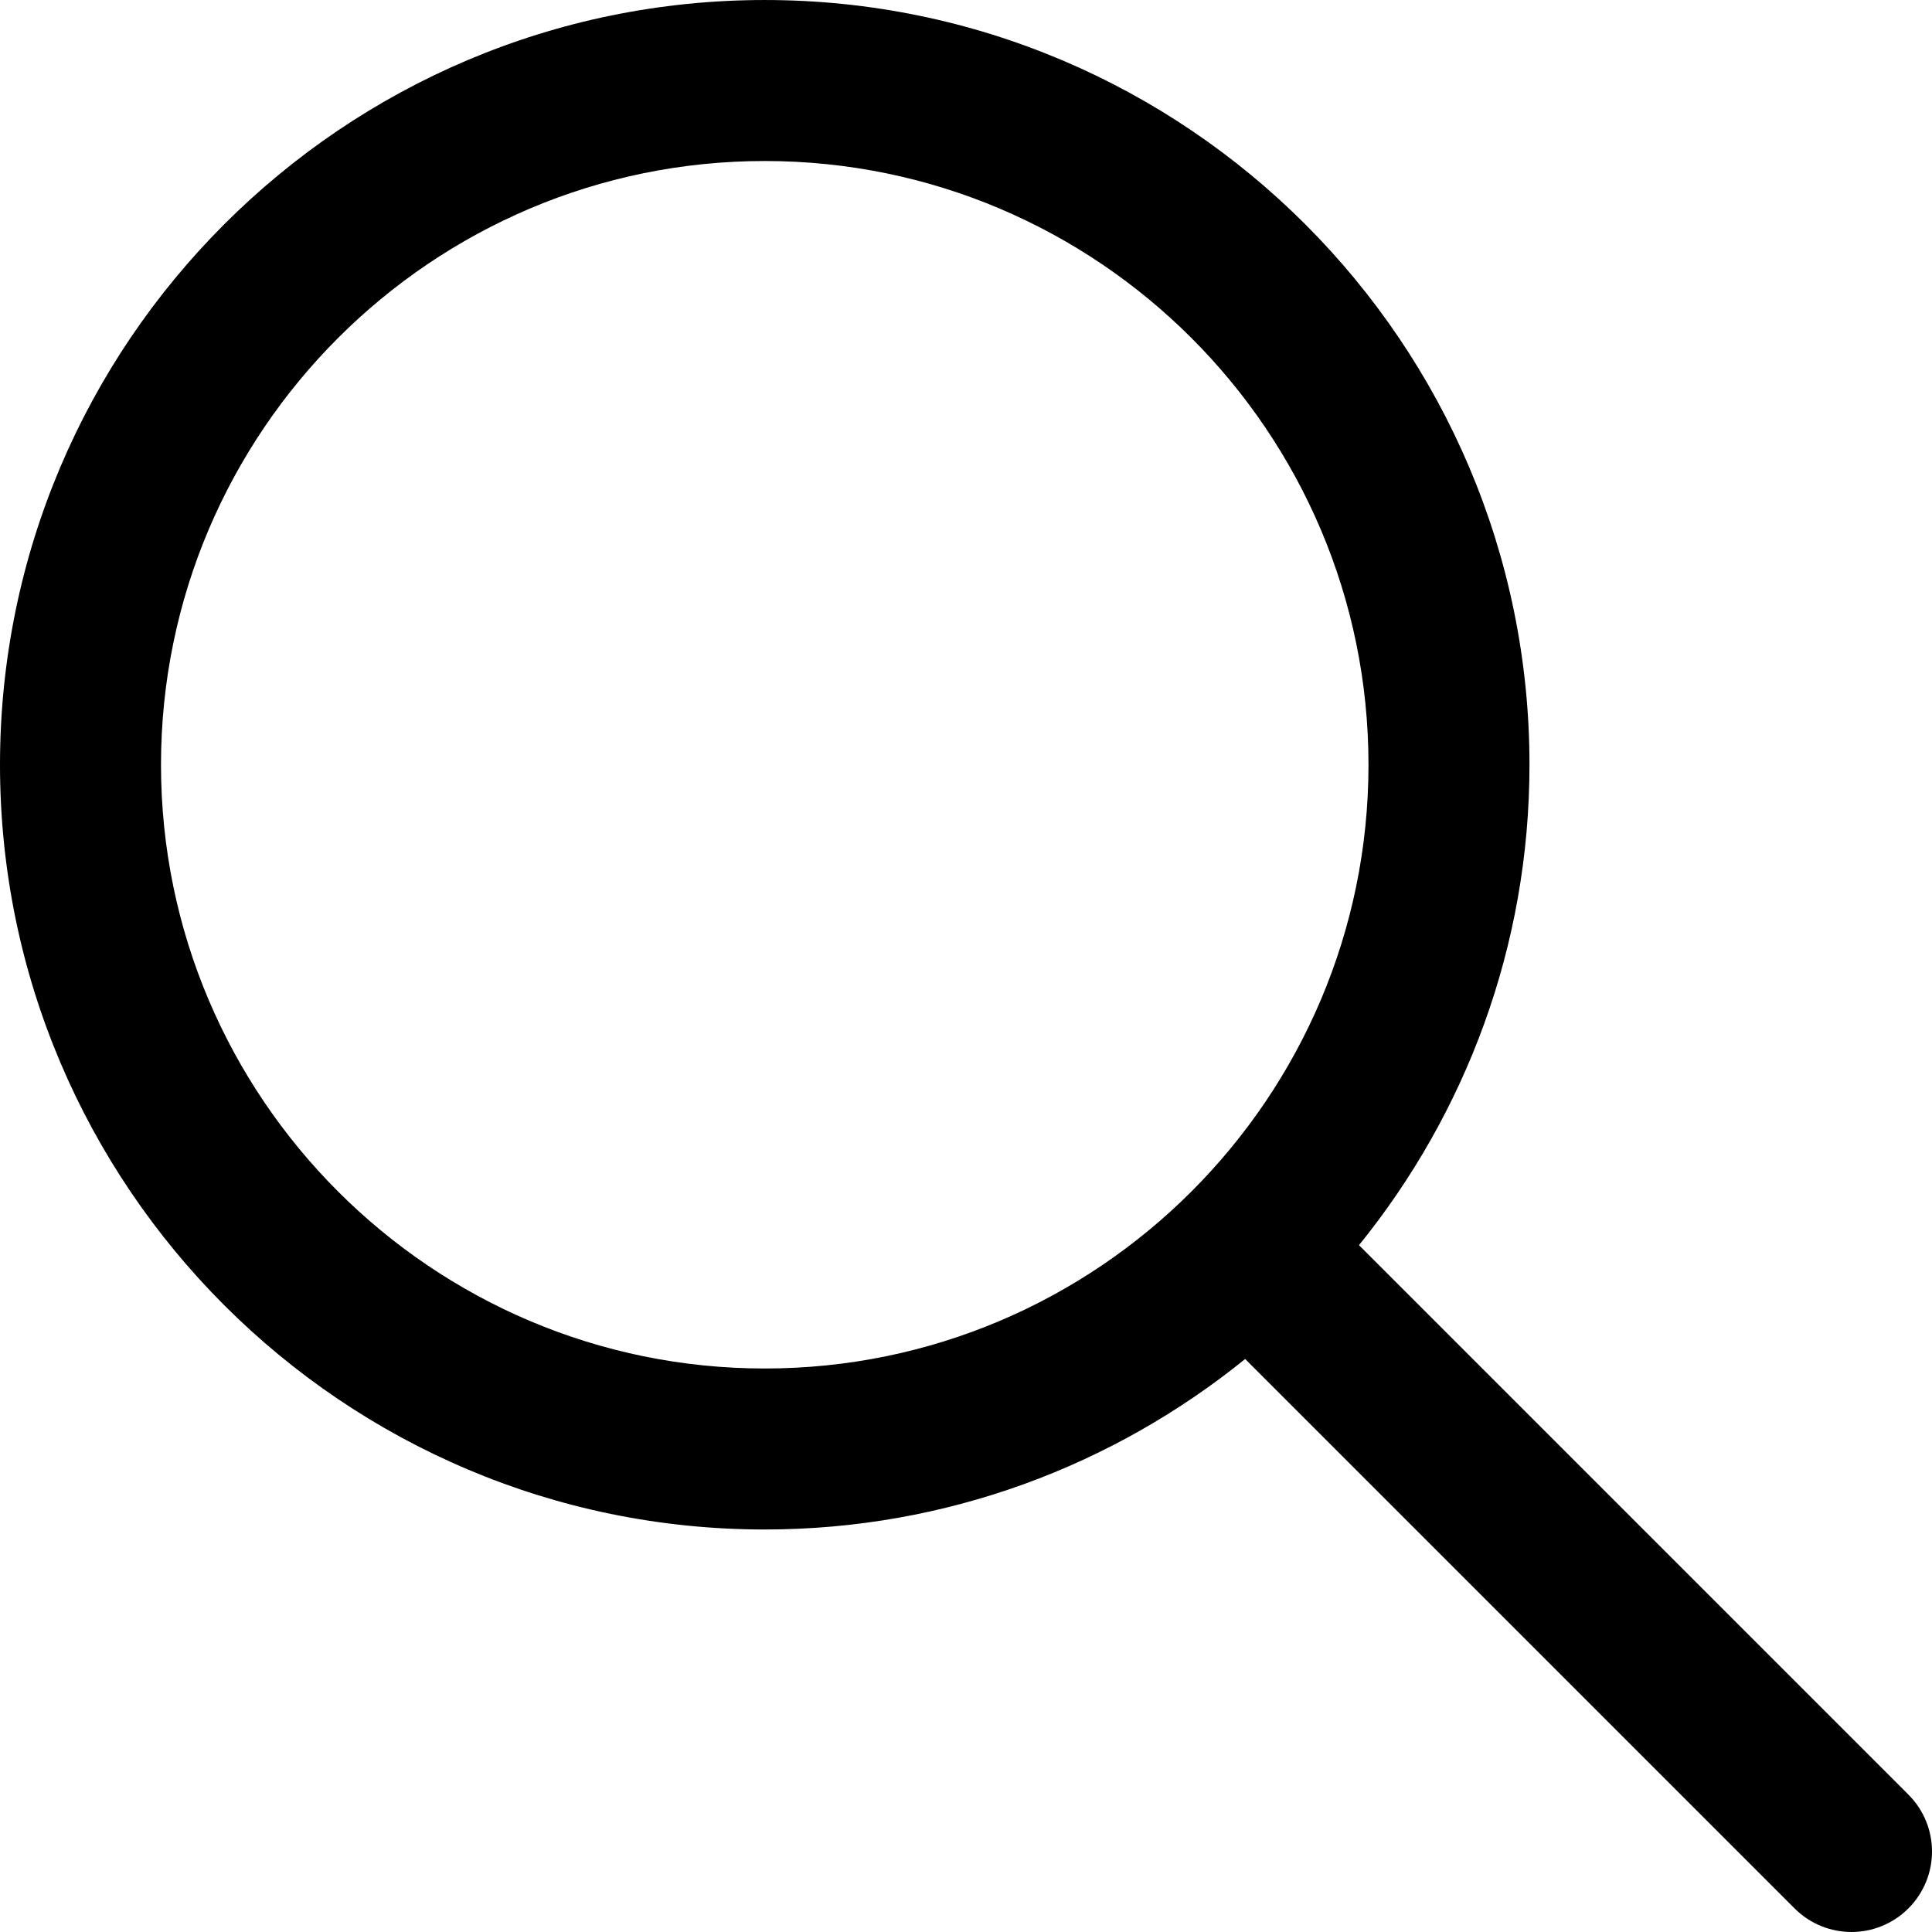
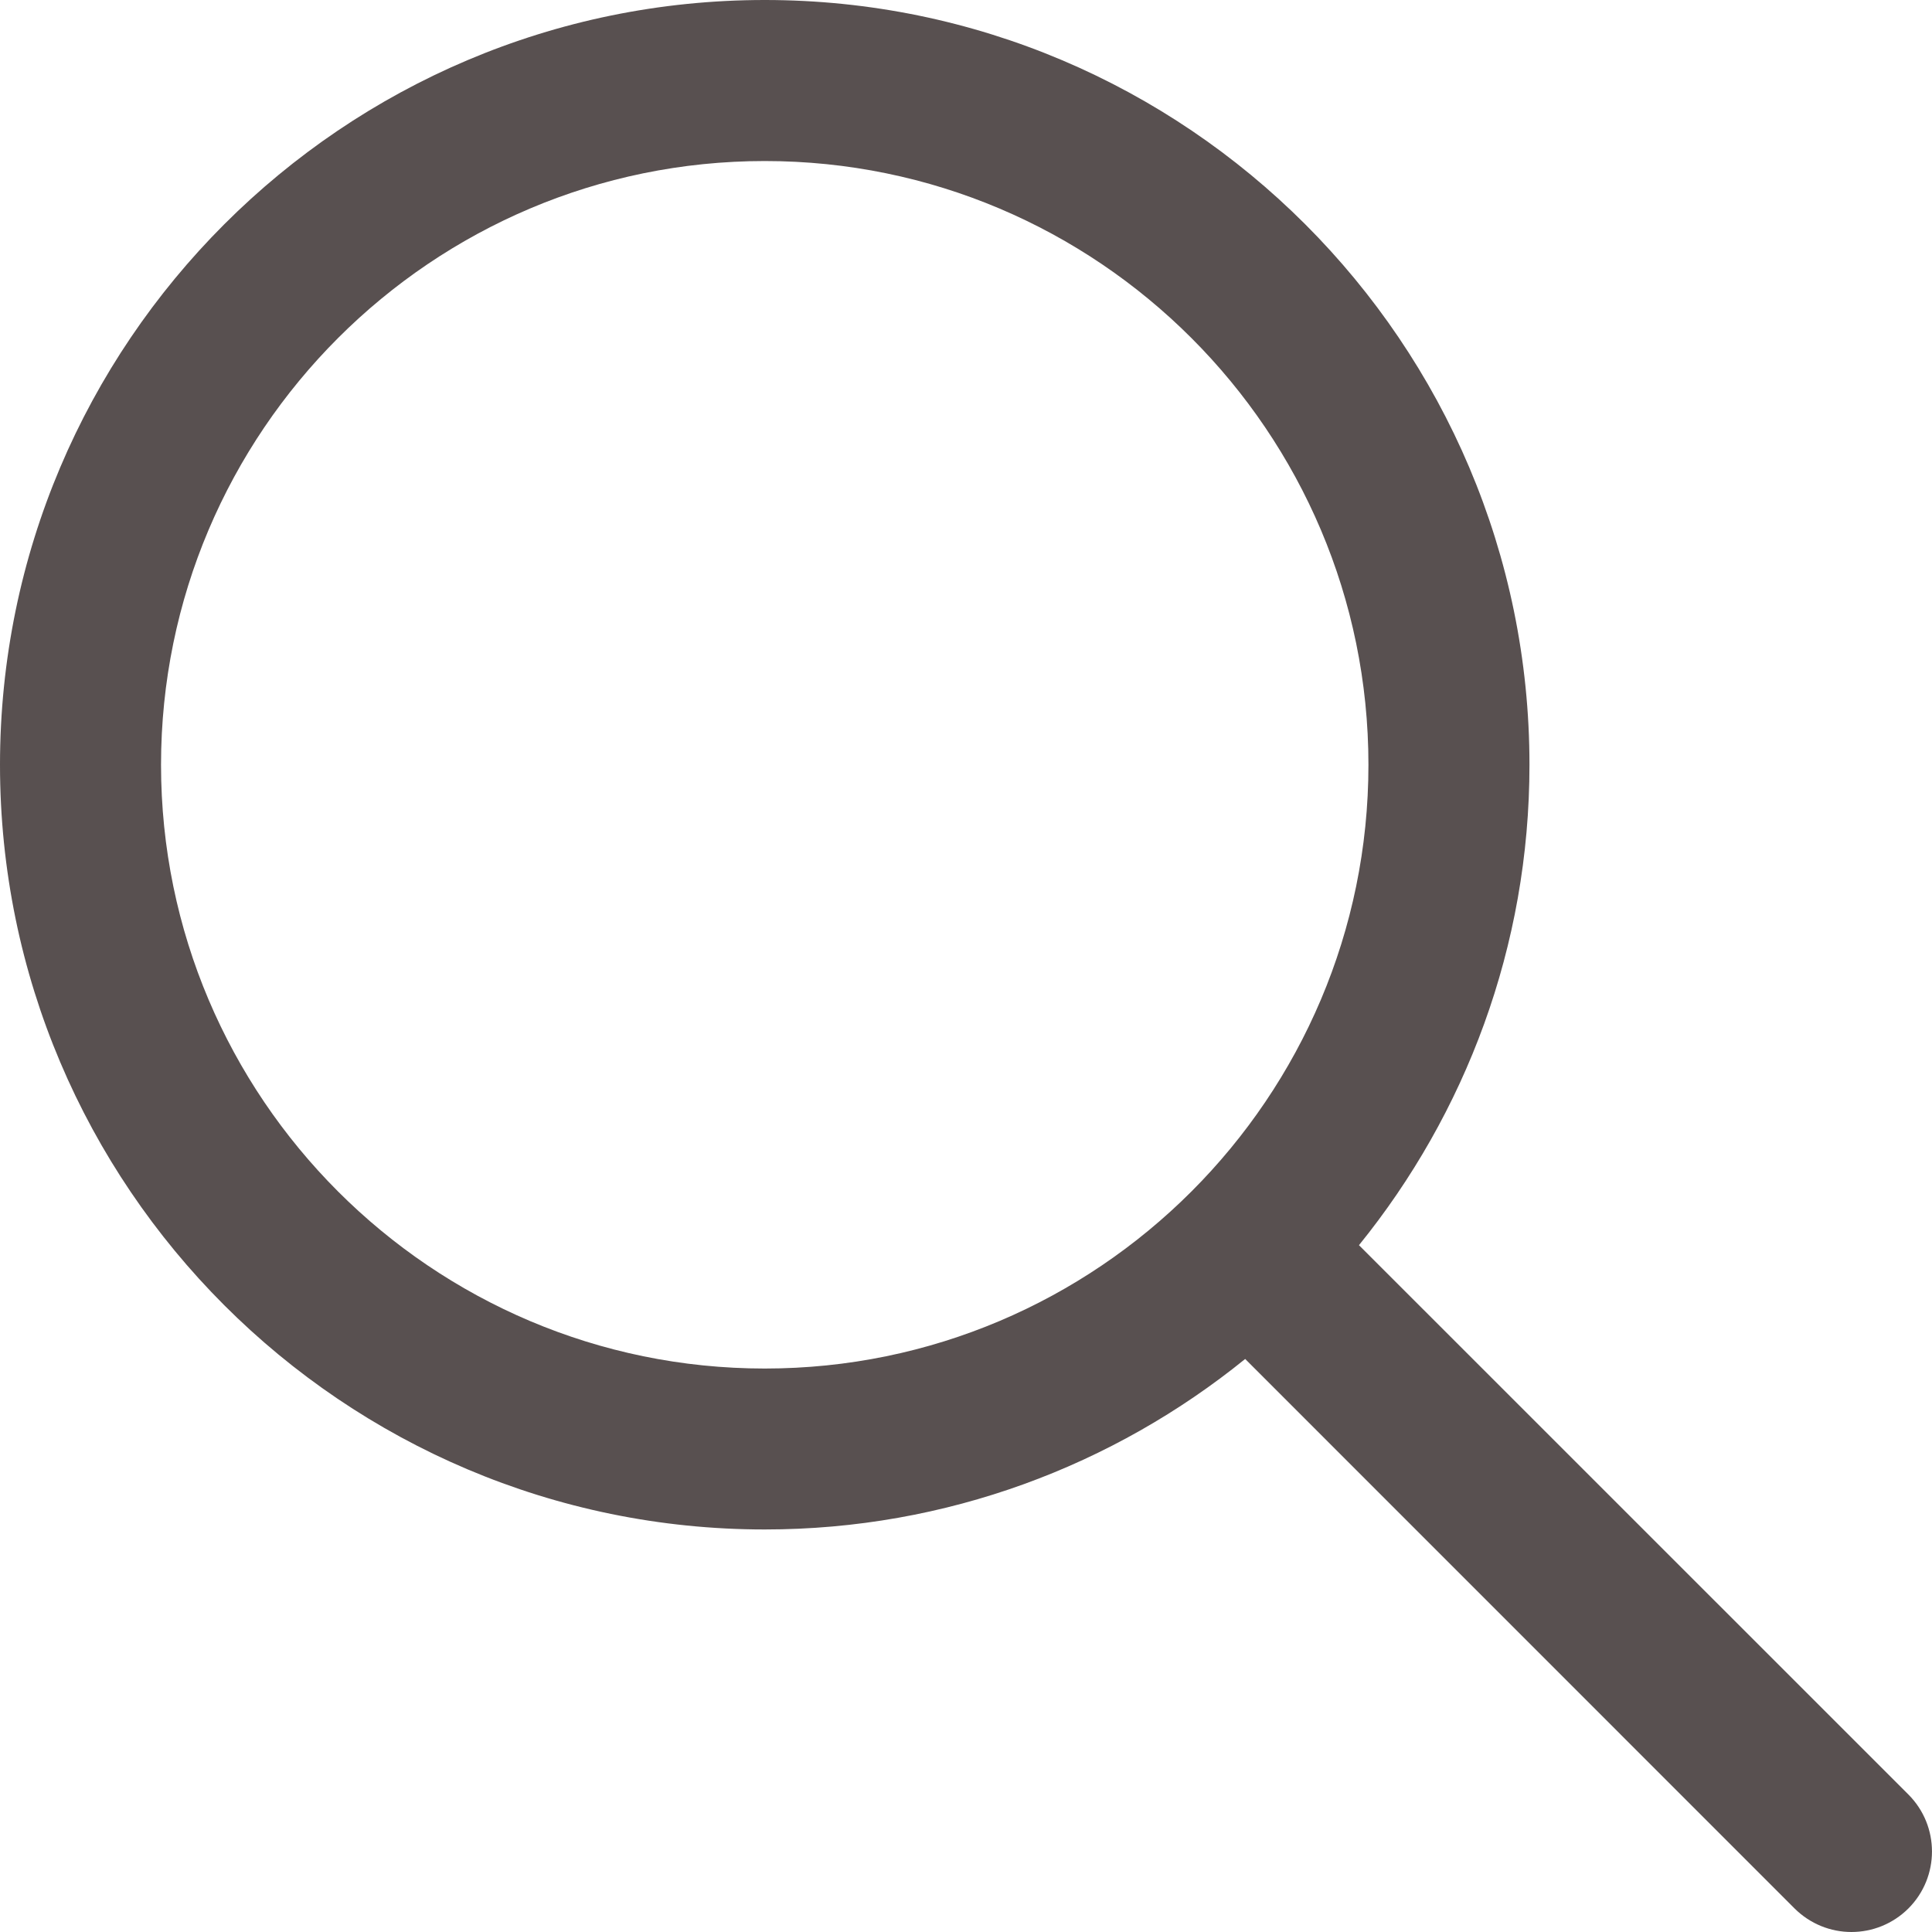
- <svg xmlns="http://www.w3.org/2000/svg" version="1.1" id="Capa_1" x="0px" y="0px" viewBox="0 0 512.005 512.005" style="enable-background:new 0 0 512.005 512.005;" xml:space="preserve">
-   <g>
-     <g>
-       <path d="M505.749,475.587l-145.6-145.6c28.203-34.837,45.184-79.104,45.184-127.317c0-111.744-90.923-202.667-202.667-202.667    S0,90.925,0,202.669s90.923,202.667,202.667,202.667c48.213,0,92.48-16.981,127.317-45.184l145.6,145.6    c4.16,4.16,9.621,6.251,15.083,6.251s10.923-2.091,15.083-6.251C514.091,497.411,514.091,483.928,505.749,475.587z     M202.667,362.669c-88.235,0-160-71.765-160-160s71.765-160,160-160s160,71.765,160,160S290.901,362.669,202.667,362.669z" />
-     </g>
-   </g>
-   <g>
- </g>
-   <g>
- </g>
-   <g>
- </g>
-   <g>
- </g>
-   <g>
- </g>
-   <g>
- </g>
-   <g>
- </g>
-   <g>
- </g>
-   <g>
- </g>
-   <g>
- </g>
-   <g>
- </g>
-   <g>
- </g>
-   <g>
- </g>
-   <g>
- </g>
-   <g>
- </g>
+ <svg xmlns="http://www.w3.org/2000/svg" width="20" height="20" viewBox="0 0 20 20" fill="none">
+   <path d="M19.756 18.577L14.068 12.89C15.17 11.529 15.833 9.8 15.833 7.917C15.833 3.552 12.281 0 7.917 0C3.552 0 0 3.552 0 7.917C0 12.282 3.552 15.833 7.917 15.833C9.8 15.833 11.529 15.17 12.89 14.068L18.577 19.756C18.74 19.918 18.953 20 19.166 20C19.38 20 19.593 19.918 19.756 19.756C20.081 19.43 20.081 18.903 19.756 18.577ZM7.917 14.167C4.47 14.167 1.667 11.363 1.667 7.917C1.667 4.47 4.47 1.667 7.917 1.667C11.363 1.667 14.166 4.47 14.166 7.917C14.166 11.363 11.363 14.167 7.917 14.167Z" fill="#585050" />
</svg>
